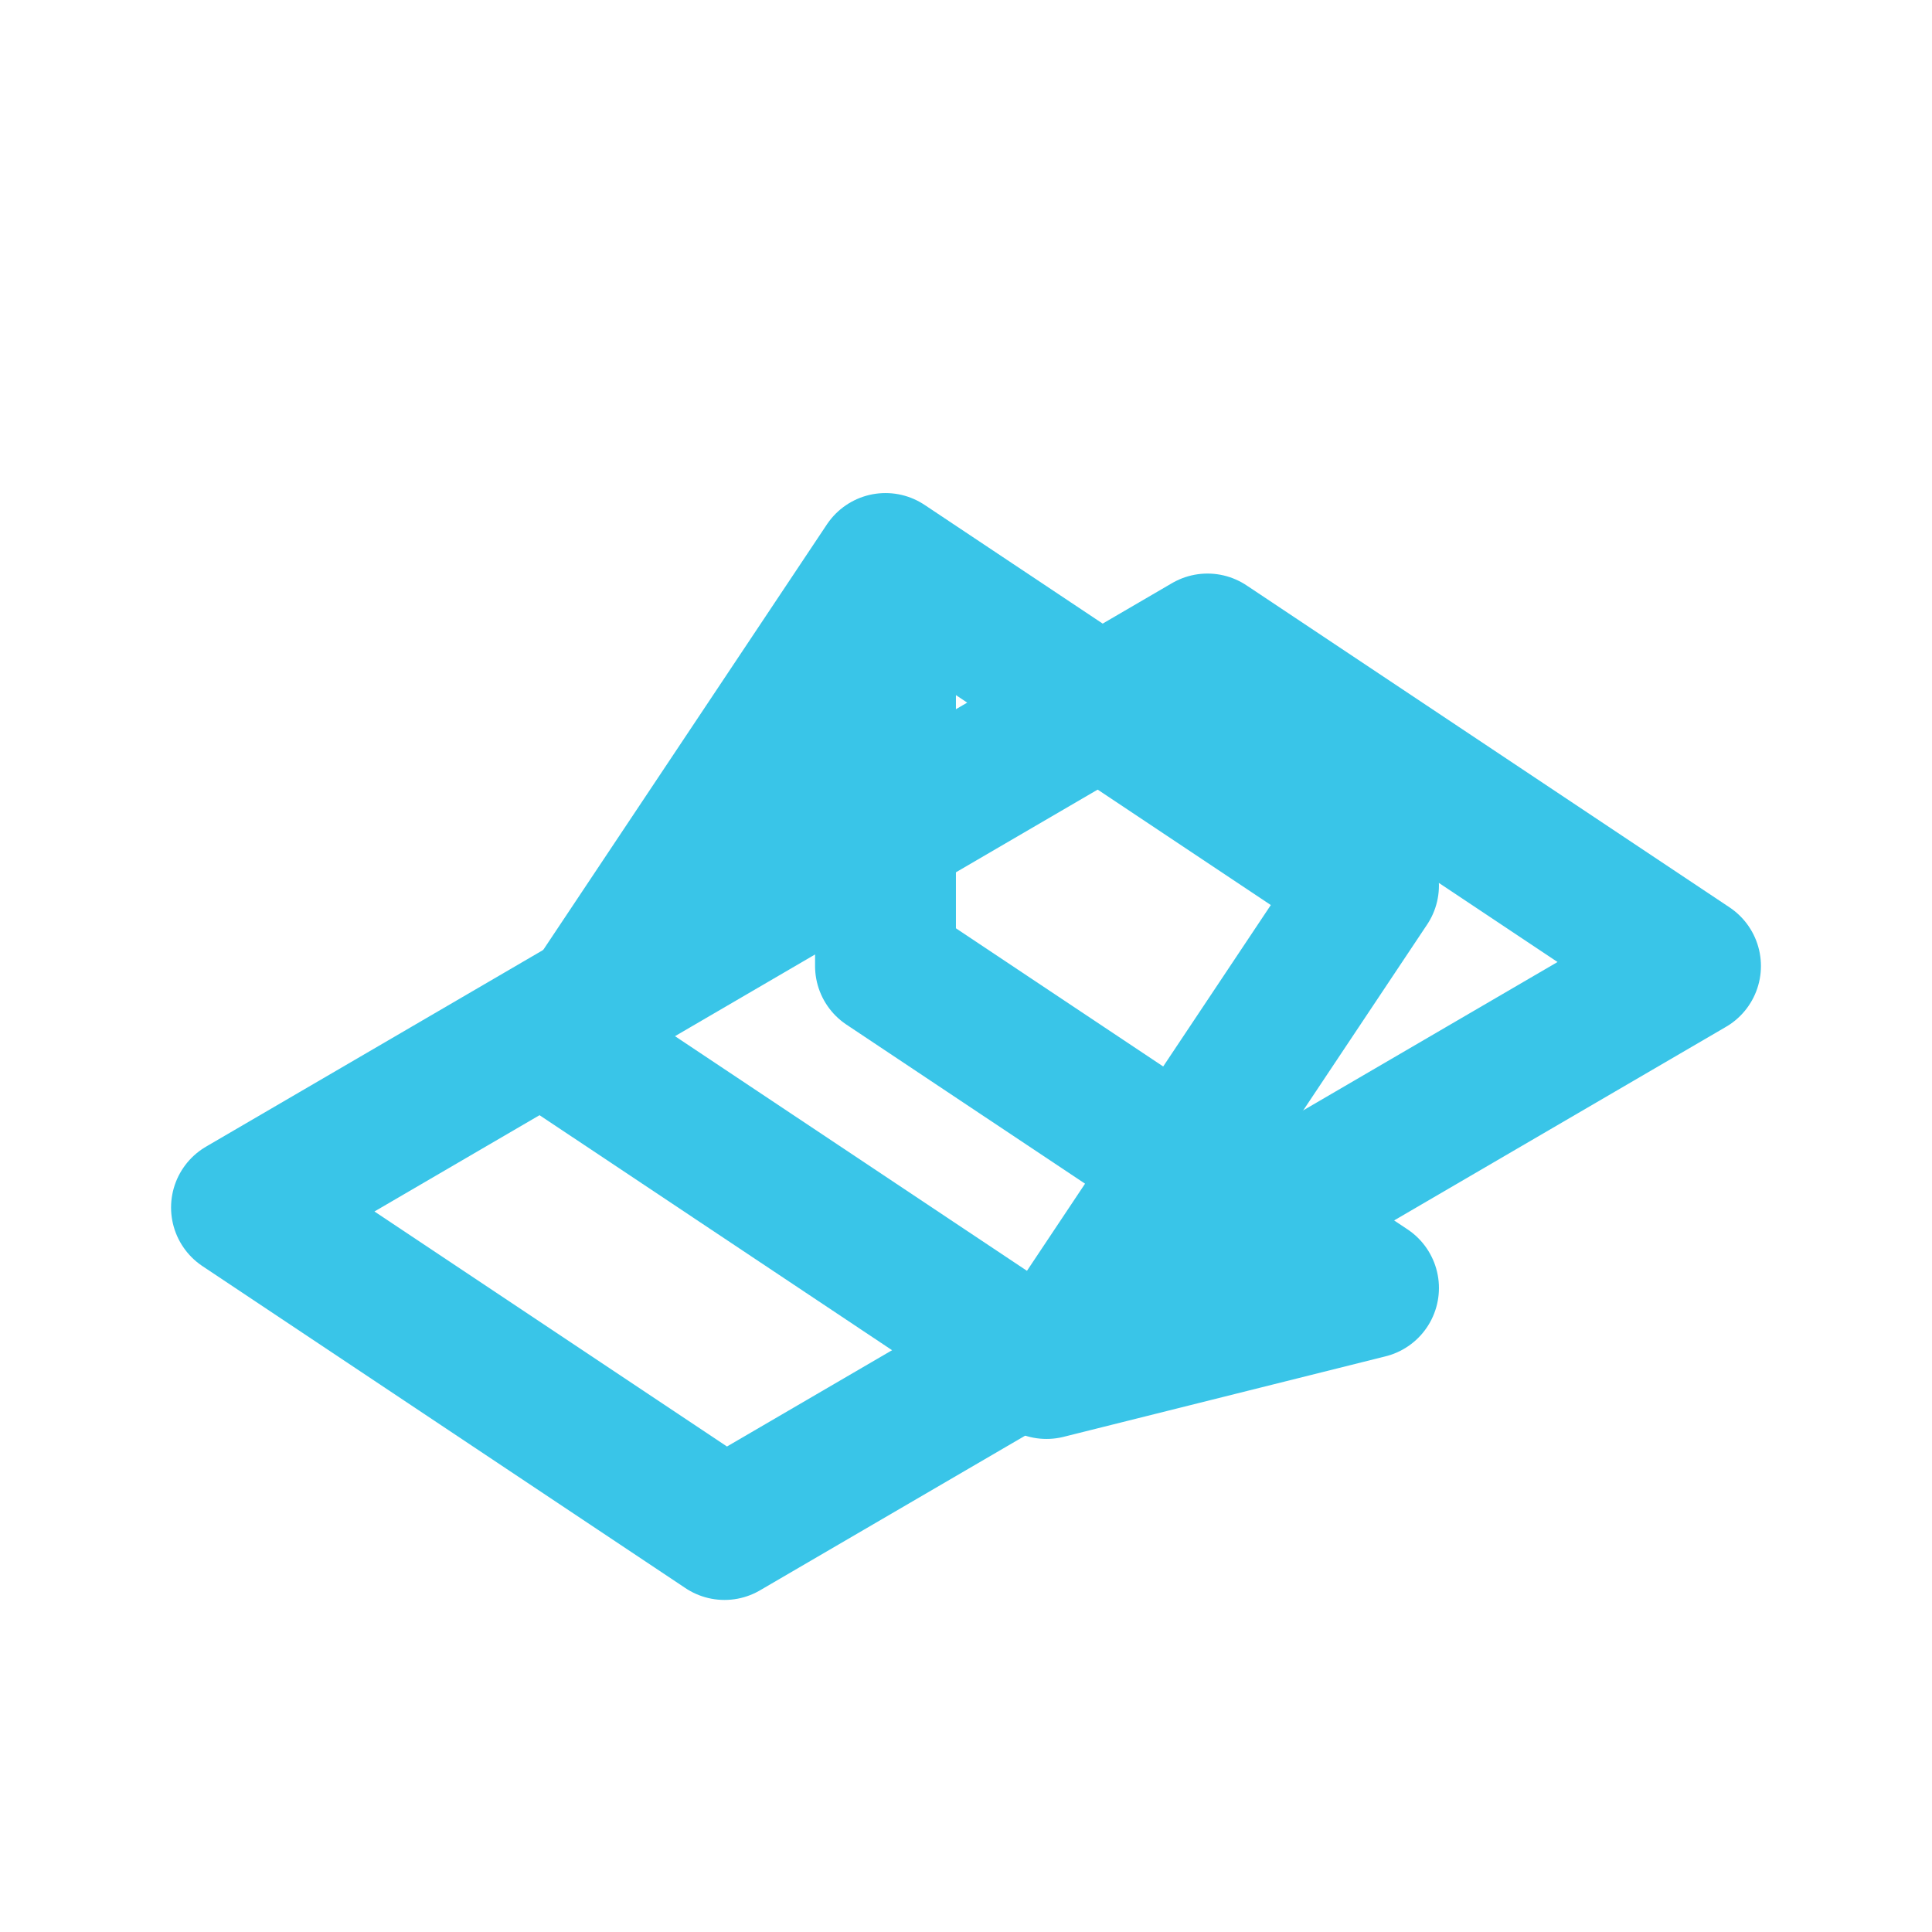
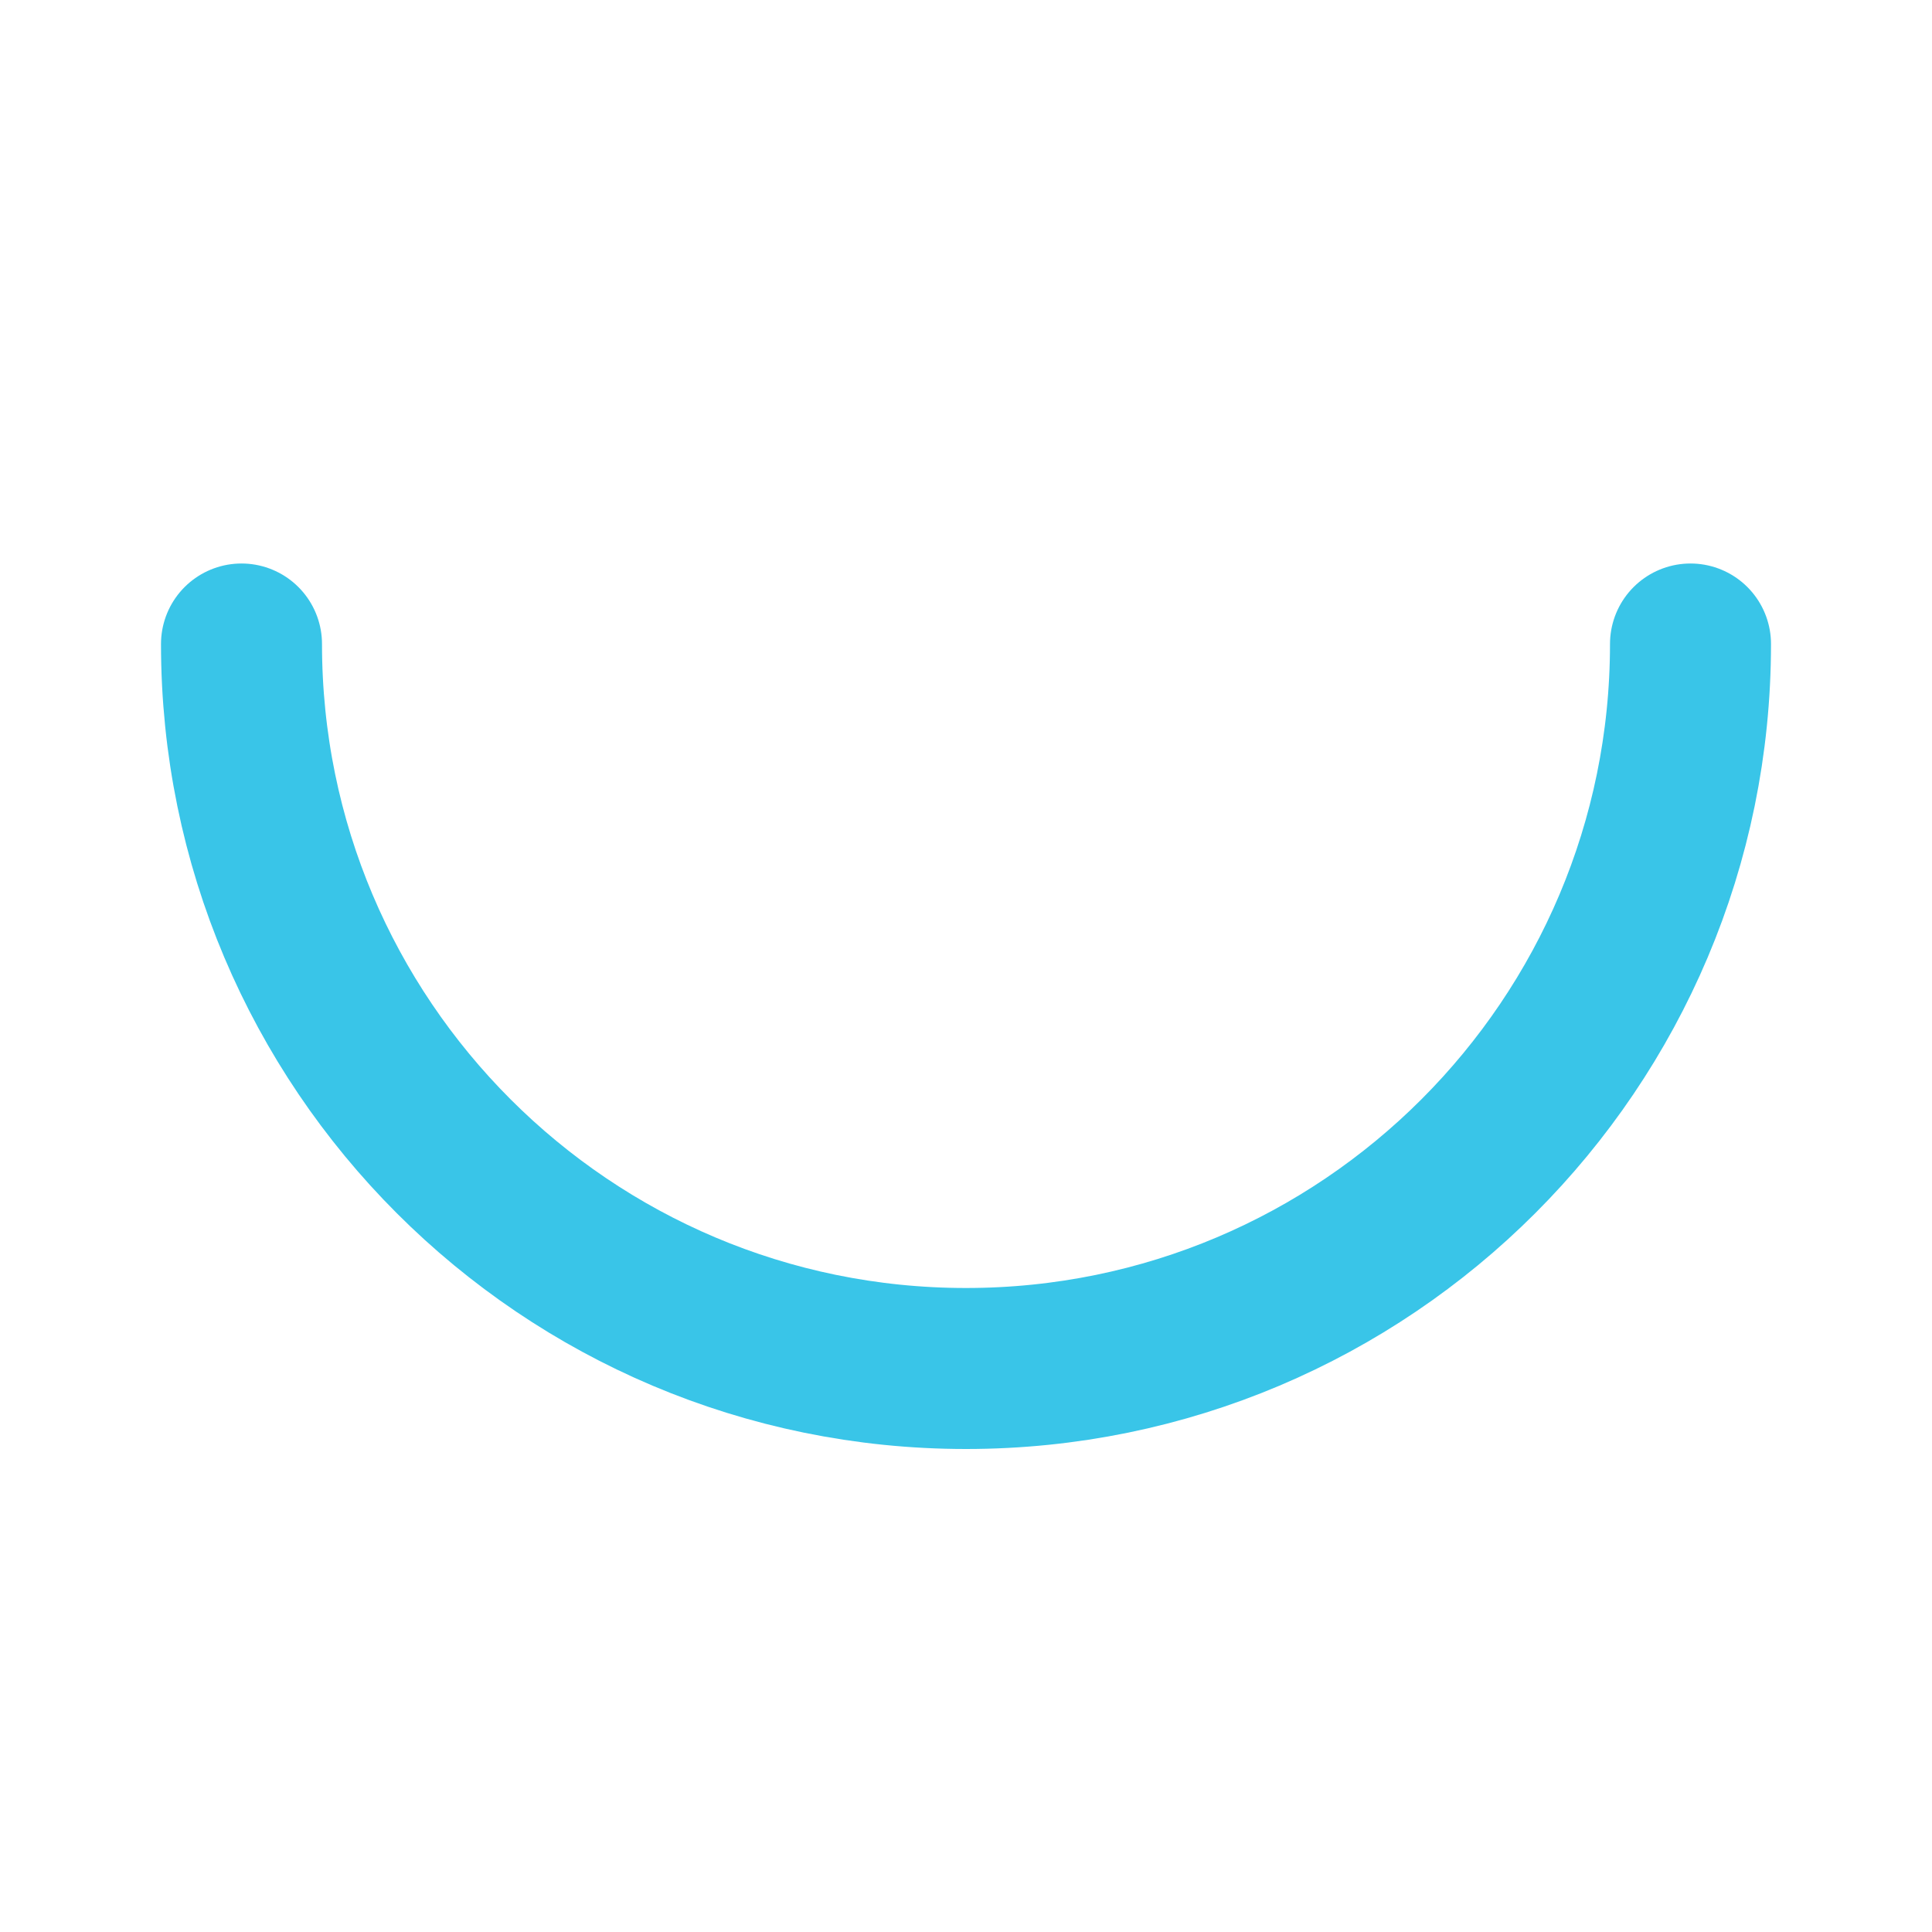
<svg xmlns="http://www.w3.org/2000/svg" viewBox="0 0 24 24" role="img" aria-labelledby="title">
-   <g fill="none" stroke="#39C5E8" stroke-width="1.75" stroke-linecap="round" stroke-linejoin="round">
-     <path d="M3 15 9 19 21 12 15 8 3 15Z" />
-     <path d="m7 13 4-6 6 4-4 6M11 7v5l6 4M7 13l6 4 4-1" />
-   </g>
+   <path d="M3 8a9 9 0 0 0 18 0" fill="none" stroke="#39C5E8" stroke-width="2" stroke-linecap="round" stroke-linejoin="round" />
</svg>
